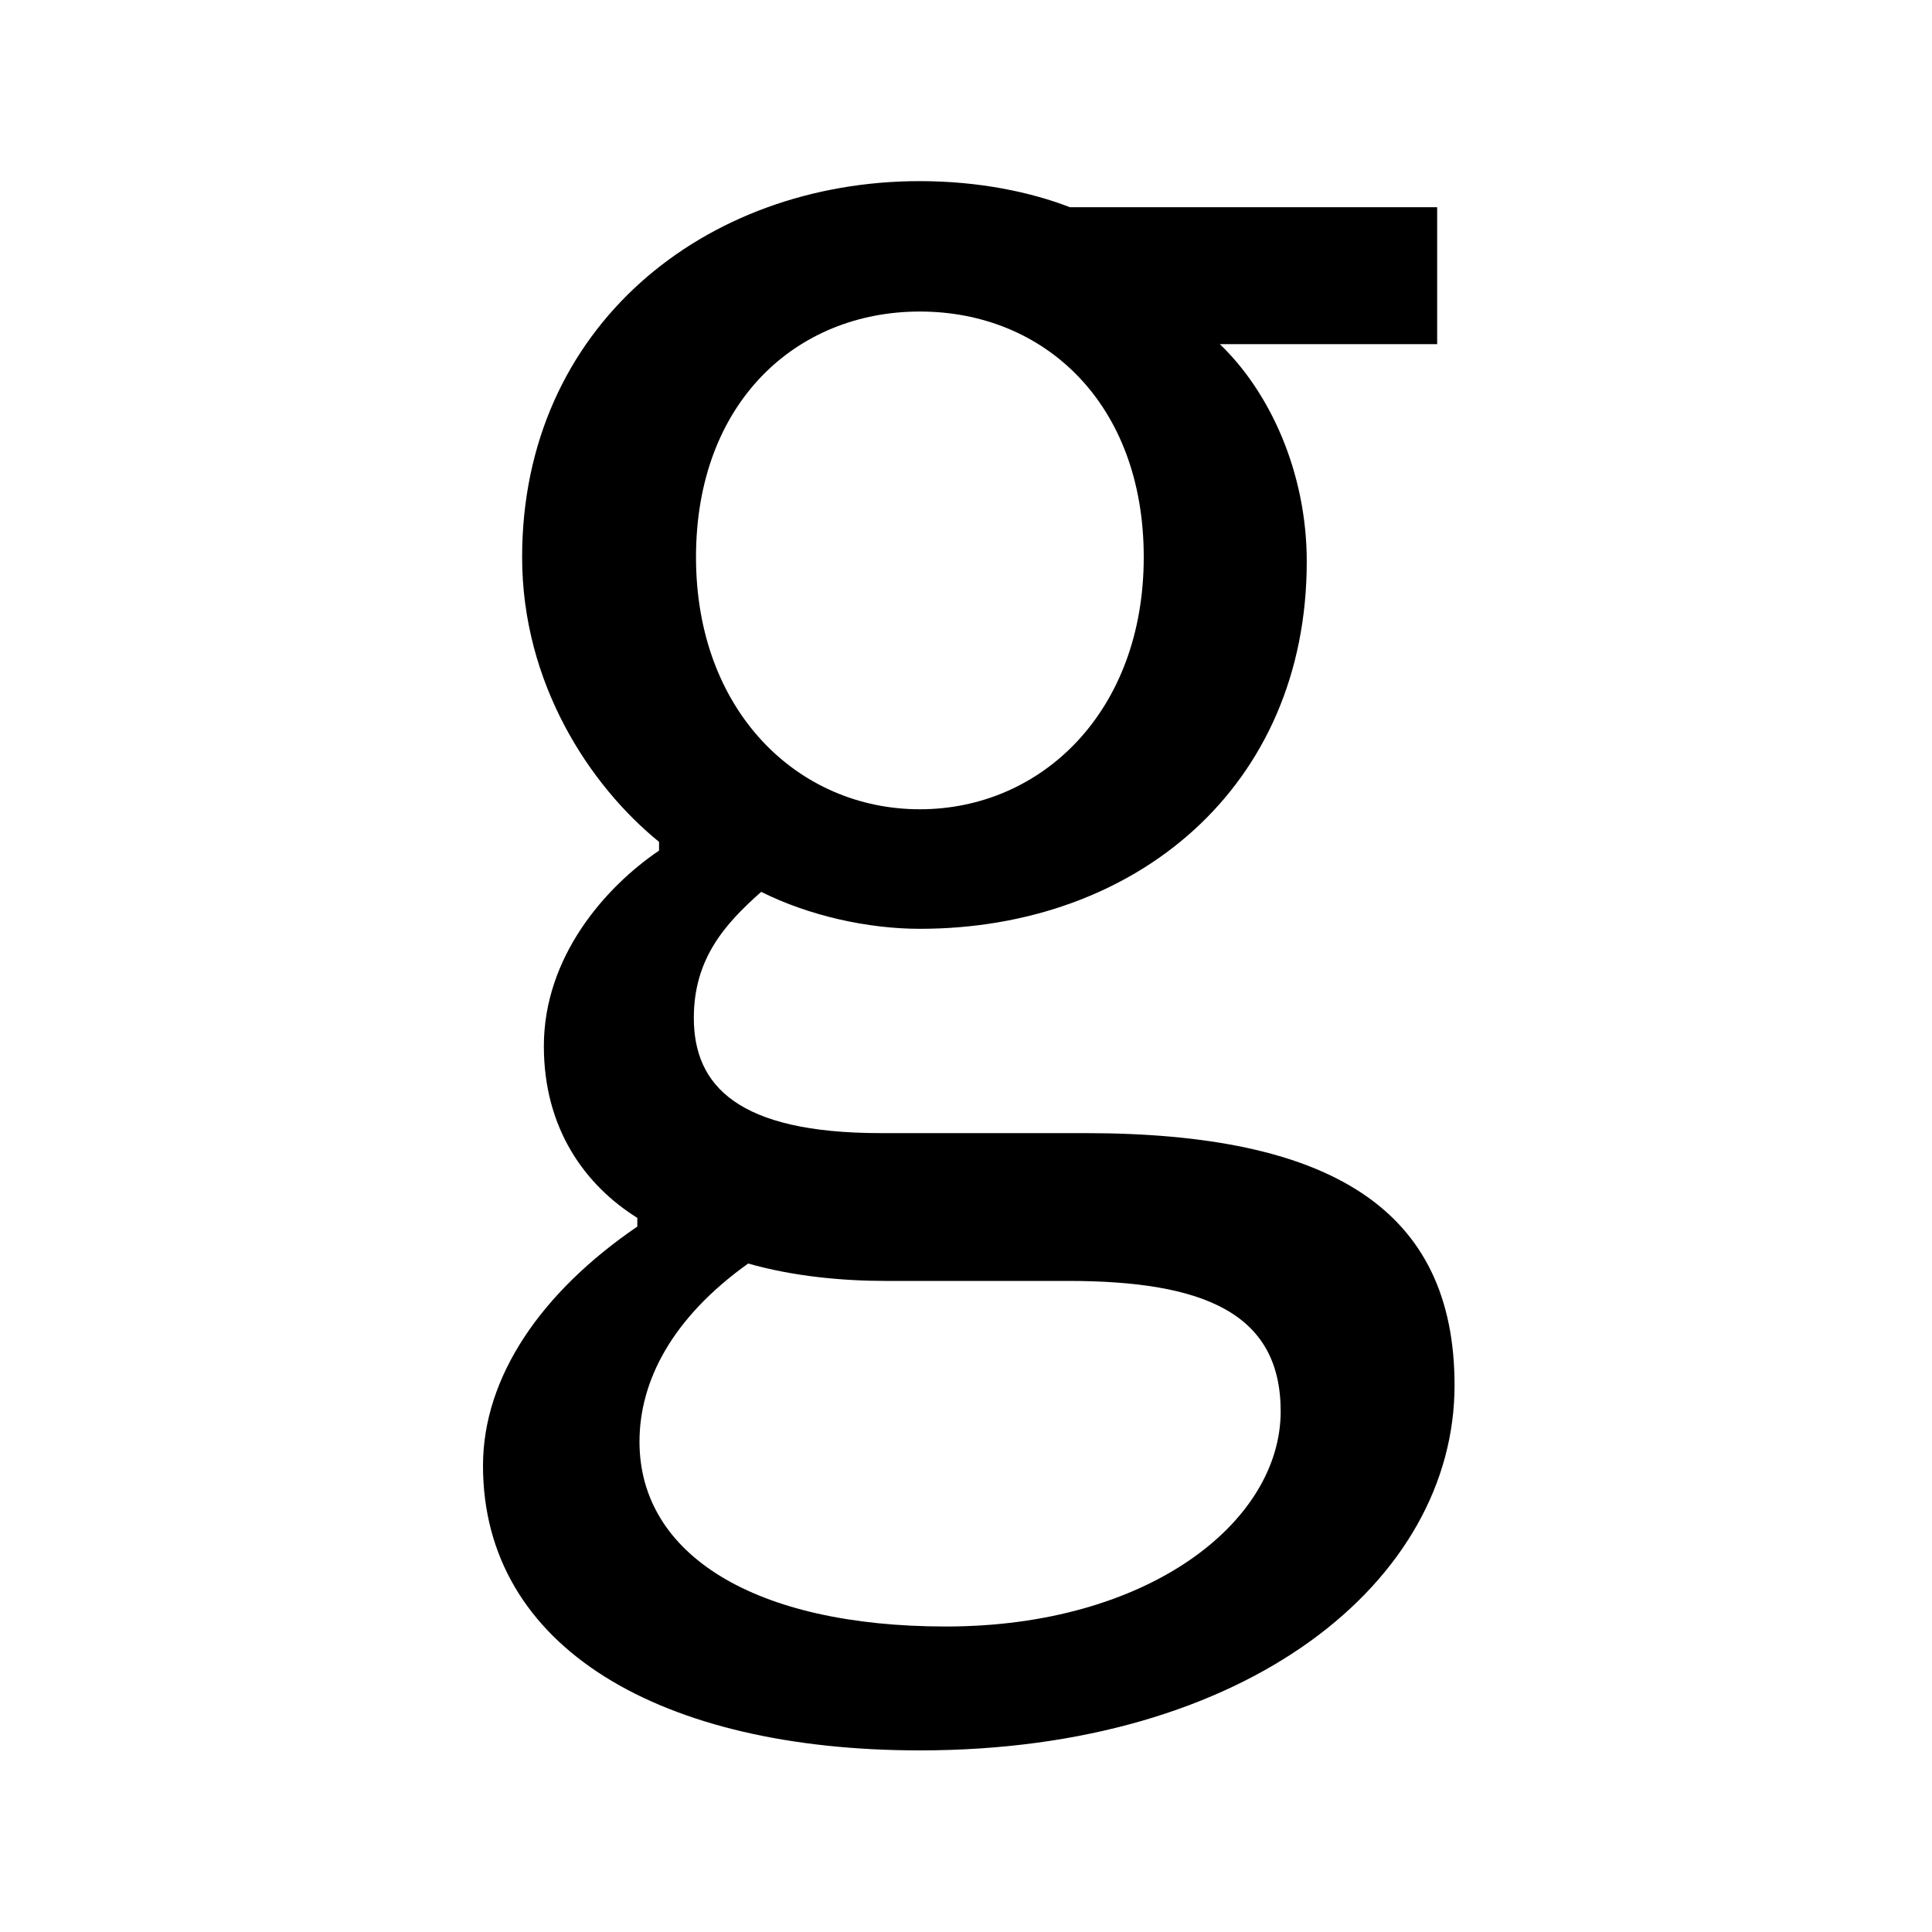
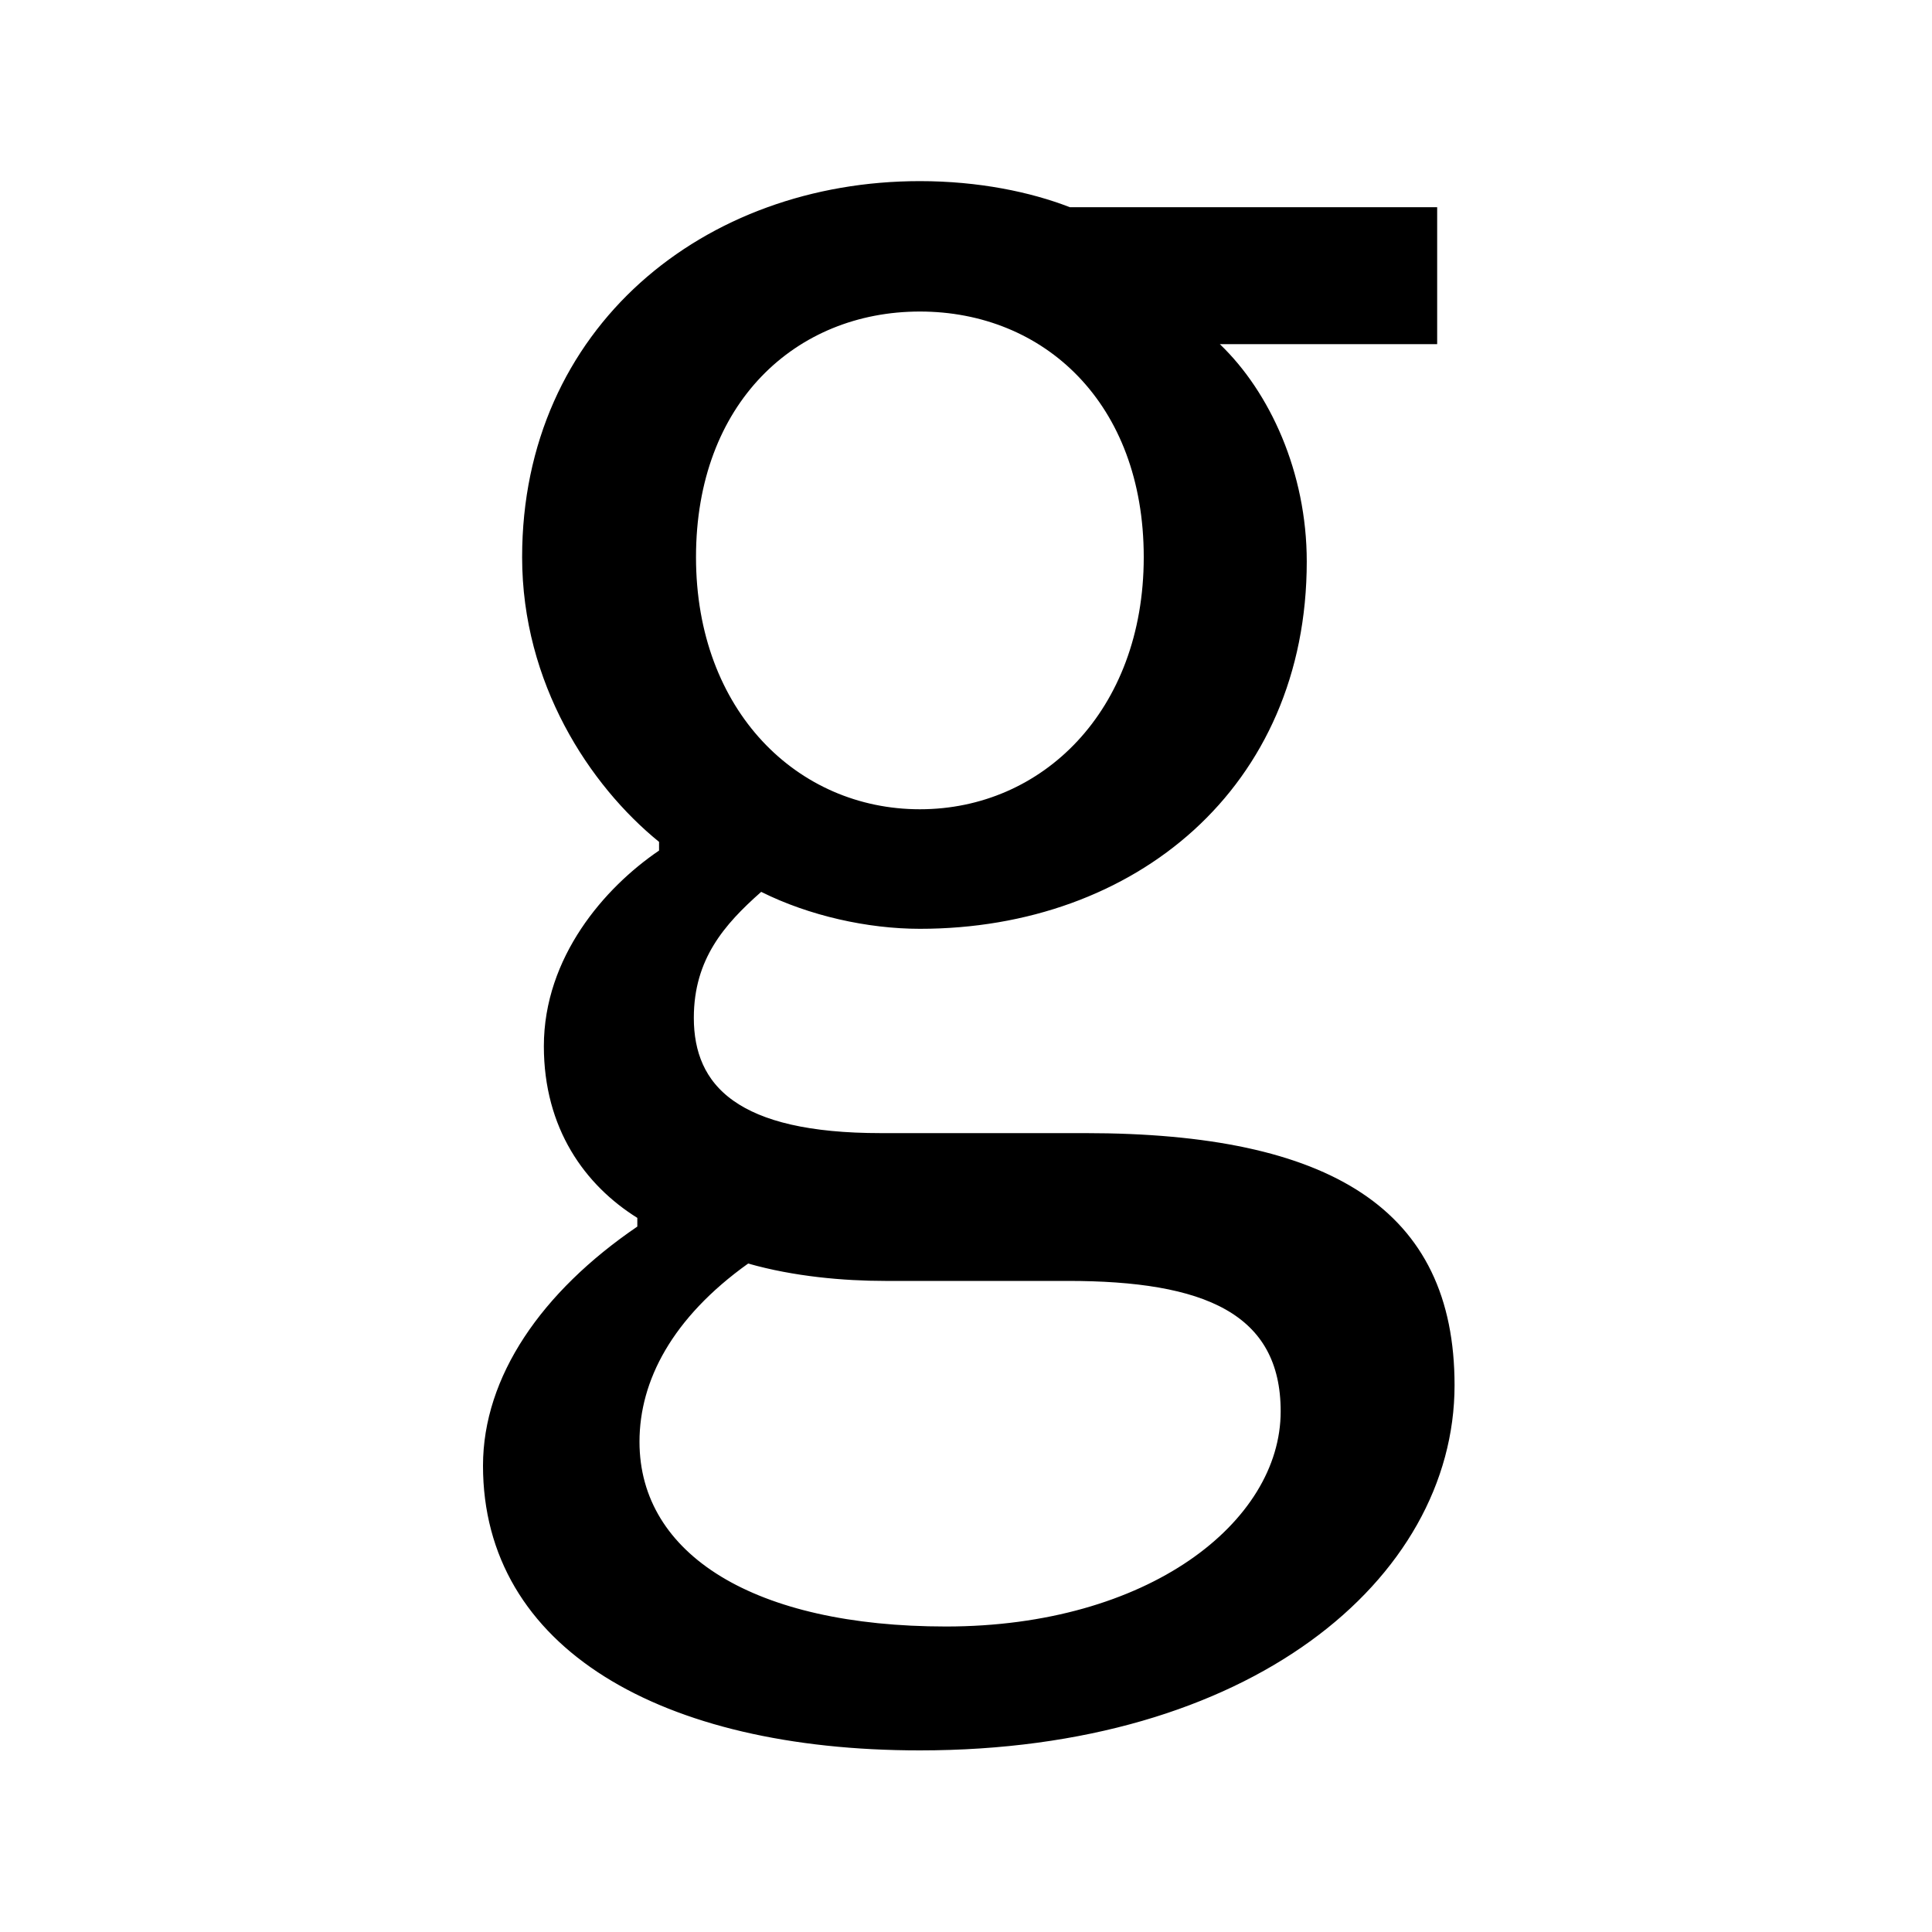
<svg xmlns="http://www.w3.org/2000/svg" width="32" height="32" viewBox="0 0 128 128" fill="none">
  <g id="letter-g">
-     <path id="g" d="M60.944 115.968C82.688 115.968 96.368 104.736 96.368 91.776C96.368 80.112 88.16 75.072 71.888 75.072H58.352C48.848 75.072 45.968 71.904 45.968 67.44C45.968 63.552 47.984 61.248 50.432 59.088C53.6 60.672 57.488 61.536 60.944 61.536C75.2 61.536 86.576 52.176 86.576 37.2C86.576 31.296 84.128 25.968 80.816 22.8H95.216V13.728H70.88C68.288 12.72 64.832 12 60.944 12C46.688 12 34.592 21.648 34.592 36.912C34.592 45.264 39.056 52.032 43.664 55.776V56.352C40.064 58.8 36.032 63.408 36.032 69.312C36.032 74.784 38.768 78.528 42.224 80.688V81.264C35.888 85.584 32 91.2 32 97.104C32 109.2 43.808 115.968 60.944 115.968ZM60.944 53.616C52.88 53.616 46.112 47.136 46.112 36.912C46.112 26.688 52.736 20.64 60.944 20.64C69.152 20.64 75.776 26.688 75.776 36.912C75.776 47.136 69.008 53.616 60.944 53.616ZM62.672 107.76C50 107.76 42.368 103.008 42.368 95.52C42.368 91.488 44.528 87.312 49.568 83.712C52.592 84.576 55.904 84.864 58.64 84.864H70.736C79.808 84.864 84.848 87.024 84.848 93.504C84.848 100.848 76.064 107.76 62.672 107.76Z" fill="currentColor" />
+     <path id="g" d="M50.879 58.194L50.276 57.892L49.77 58.338C47.259 60.554 44.968 63.111 44.968 67.44C44.968 69.914 45.784 72.166 48.018 73.746C50.178 75.274 53.525 76.072 58.352 76.072H71.888C79.957 76.072 85.837 77.329 89.676 79.883C93.434 82.382 95.368 86.215 95.368 91.776C95.368 103.907 82.461 114.968 60.944 114.968C52.488 114.968 45.459 113.295 40.578 110.226C35.739 107.182 33 102.768 33 97.104C33 91.662 36.595 86.312 42.787 82.09L43.224 81.793V81.264V80.688V80.134L42.754 79.84C39.554 77.84 37.032 74.399 37.032 69.312C37.032 63.875 40.765 59.533 44.226 57.179L44.664 56.881V56.352V55.776V55.3L44.295 55C39.87 51.405 35.592 44.904 35.592 36.912C35.592 22.298 47.137 13 60.944 13C64.714 13 68.047 13.699 70.518 14.66L70.692 14.728H70.88H94.216V21.8H80.816H78.324L80.125 23.523C83.23 26.492 85.576 31.555 85.576 37.2C85.576 44.419 82.842 50.23 78.433 54.245C74.013 58.268 67.855 60.536 60.944 60.536C57.635 60.536 53.901 59.705 50.879 58.194ZM49.843 82.751L49.379 82.618L48.987 82.898C43.754 86.636 41.368 91.088 41.368 95.52C41.368 99.665 43.506 103.026 47.248 105.302C50.952 107.555 56.231 108.76 62.672 108.76C69.533 108.76 75.282 106.99 79.346 104.212C83.403 101.438 85.848 97.599 85.848 93.504C85.848 91.754 85.507 90.23 84.794 88.937C84.079 87.64 83.022 86.637 81.685 85.883C79.056 84.4 75.309 83.864 70.736 83.864H58.64C55.963 83.864 52.75 83.581 49.843 82.751ZM45.112 36.912C45.112 47.62 52.262 54.616 60.944 54.616C69.626 54.616 76.776 47.62 76.776 36.912C76.776 31.579 75.044 27.25 72.159 24.249C69.275 21.248 65.299 19.64 60.944 19.64C56.589 19.64 52.614 21.248 49.729 24.249C46.844 27.25 45.112 31.579 45.112 36.912Z" fill="currentColor" stroke="currentColor" stroke-width="2" class="site-brand-letter-g-1" />
  </g>
</svg>
